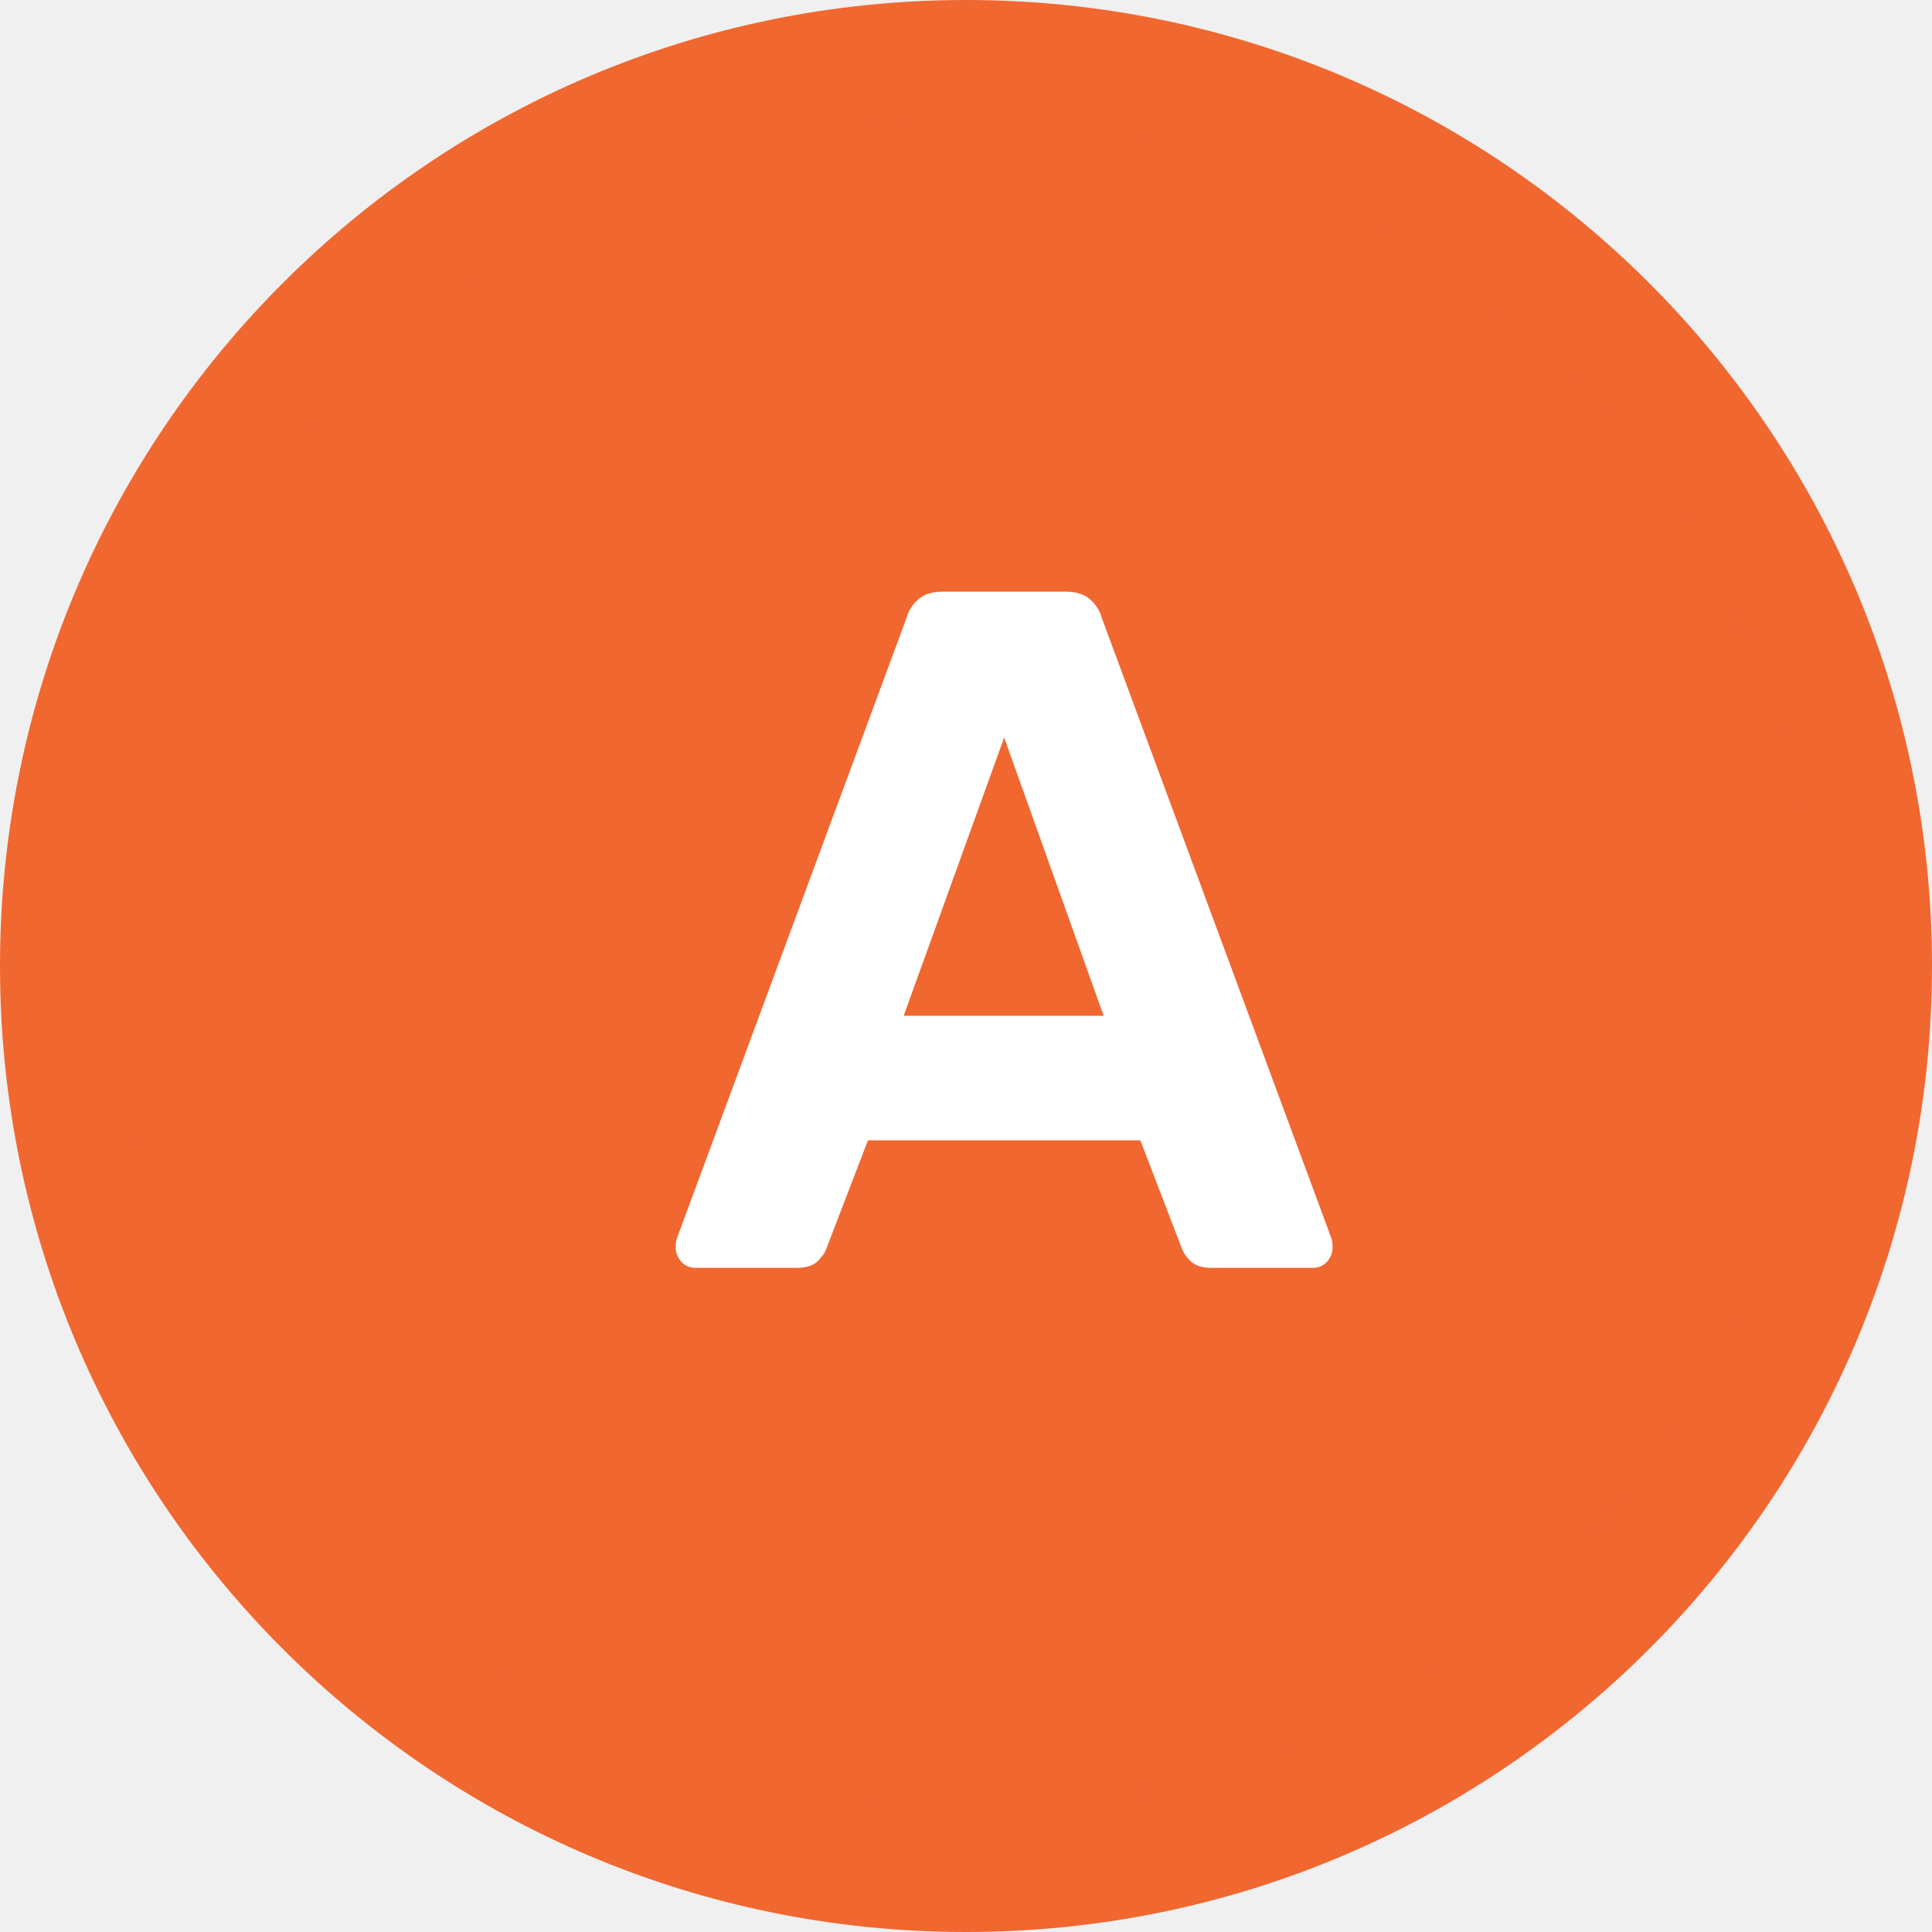
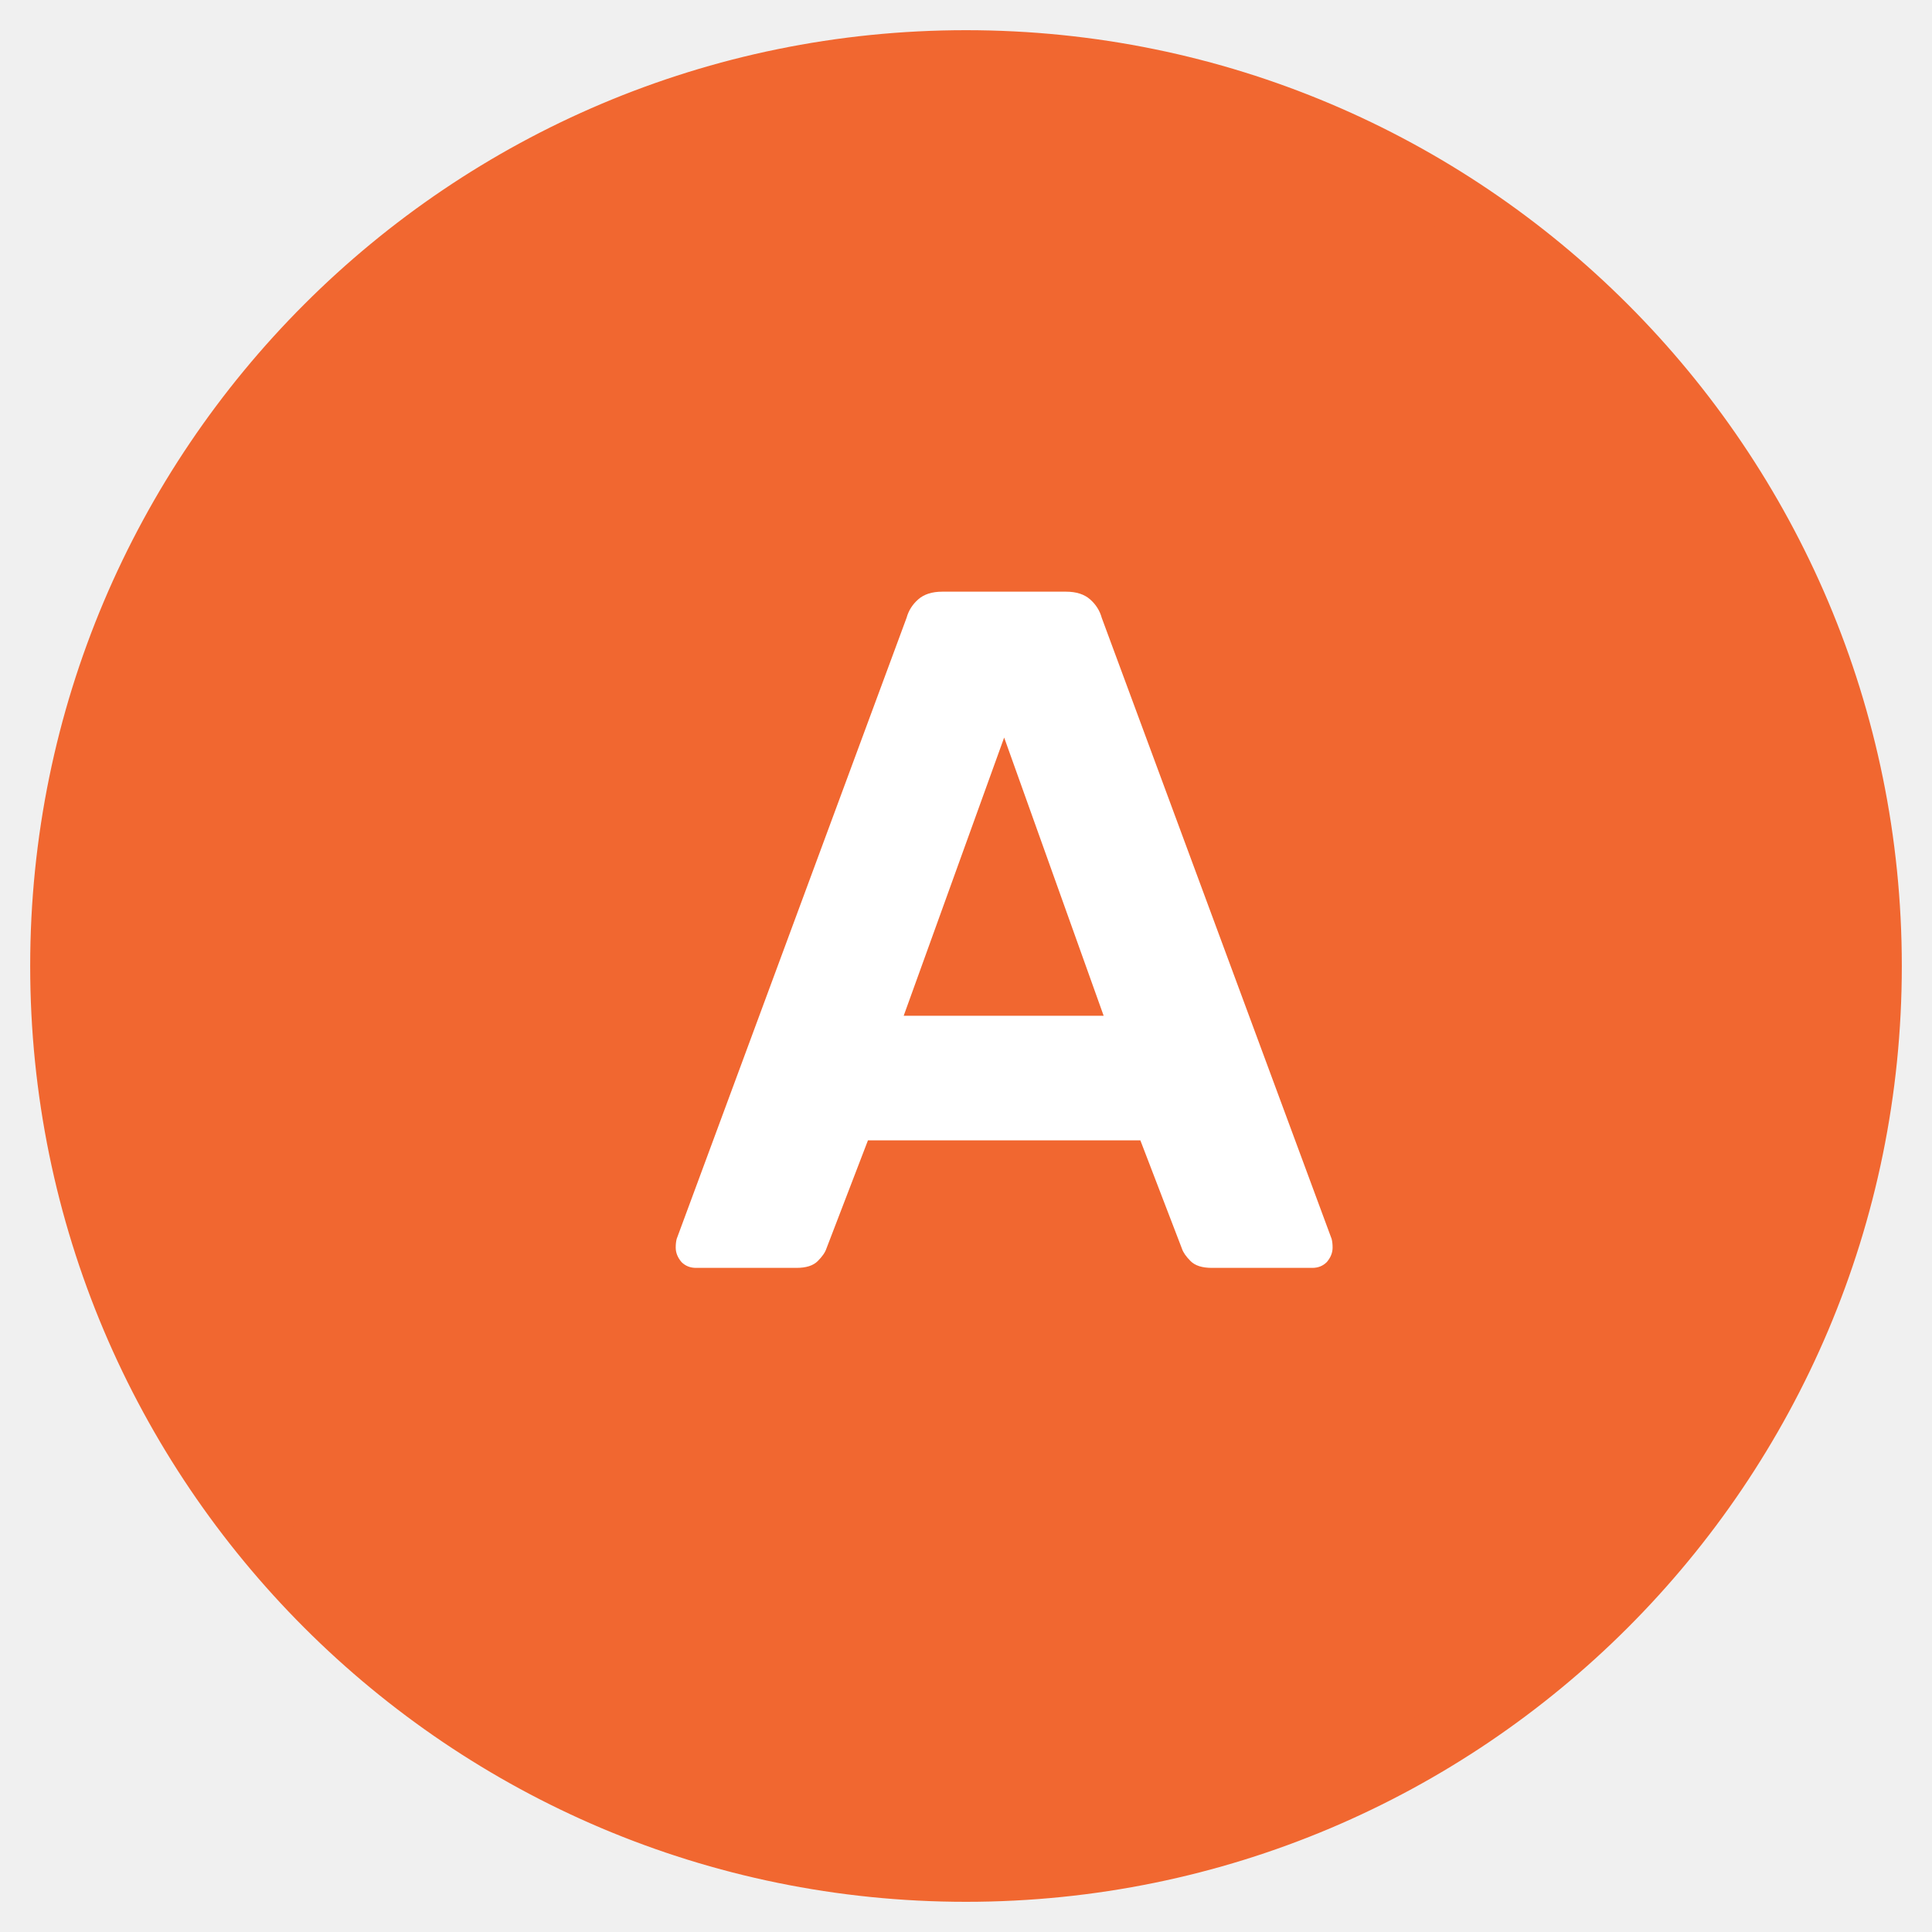
<svg xmlns="http://www.w3.org/2000/svg" width="32" height="32" viewBox="0 0 32 32" fill="none">
-   <circle cx="16" cy="16" r="15" fill="#F16730" stroke="#F16730" stroke-width="2" />
+   <circle cx="16" cy="16" r="15" fill="#F16730" stroke="#F16730" strokeWidth="2" />
  <path d="M11.528 21C11.432 21 11.352 20.968 11.288 20.904C11.224 20.829 11.192 20.749 11.192 20.664C11.192 20.611 11.197 20.563 11.208 20.52L15.016 10.232C15.048 10.115 15.112 10.013 15.208 9.928C15.304 9.843 15.437 9.8 15.608 9.8H17.656C17.827 9.8 17.96 9.843 18.056 9.928C18.152 10.013 18.216 10.115 18.248 10.232L22.056 20.52C22.067 20.563 22.072 20.611 22.072 20.664C22.072 20.749 22.04 20.829 21.976 20.904C21.912 20.968 21.832 21 21.736 21H20.072C19.912 21 19.795 20.963 19.72 20.888C19.645 20.813 19.597 20.744 19.576 20.68L18.888 18.888H14.376L13.688 20.68C13.667 20.744 13.619 20.813 13.544 20.888C13.469 20.963 13.352 21 13.192 21H11.528ZM14.968 16.824H18.28L16.632 12.216L14.968 16.824Z" fill="white" />
</svg>
